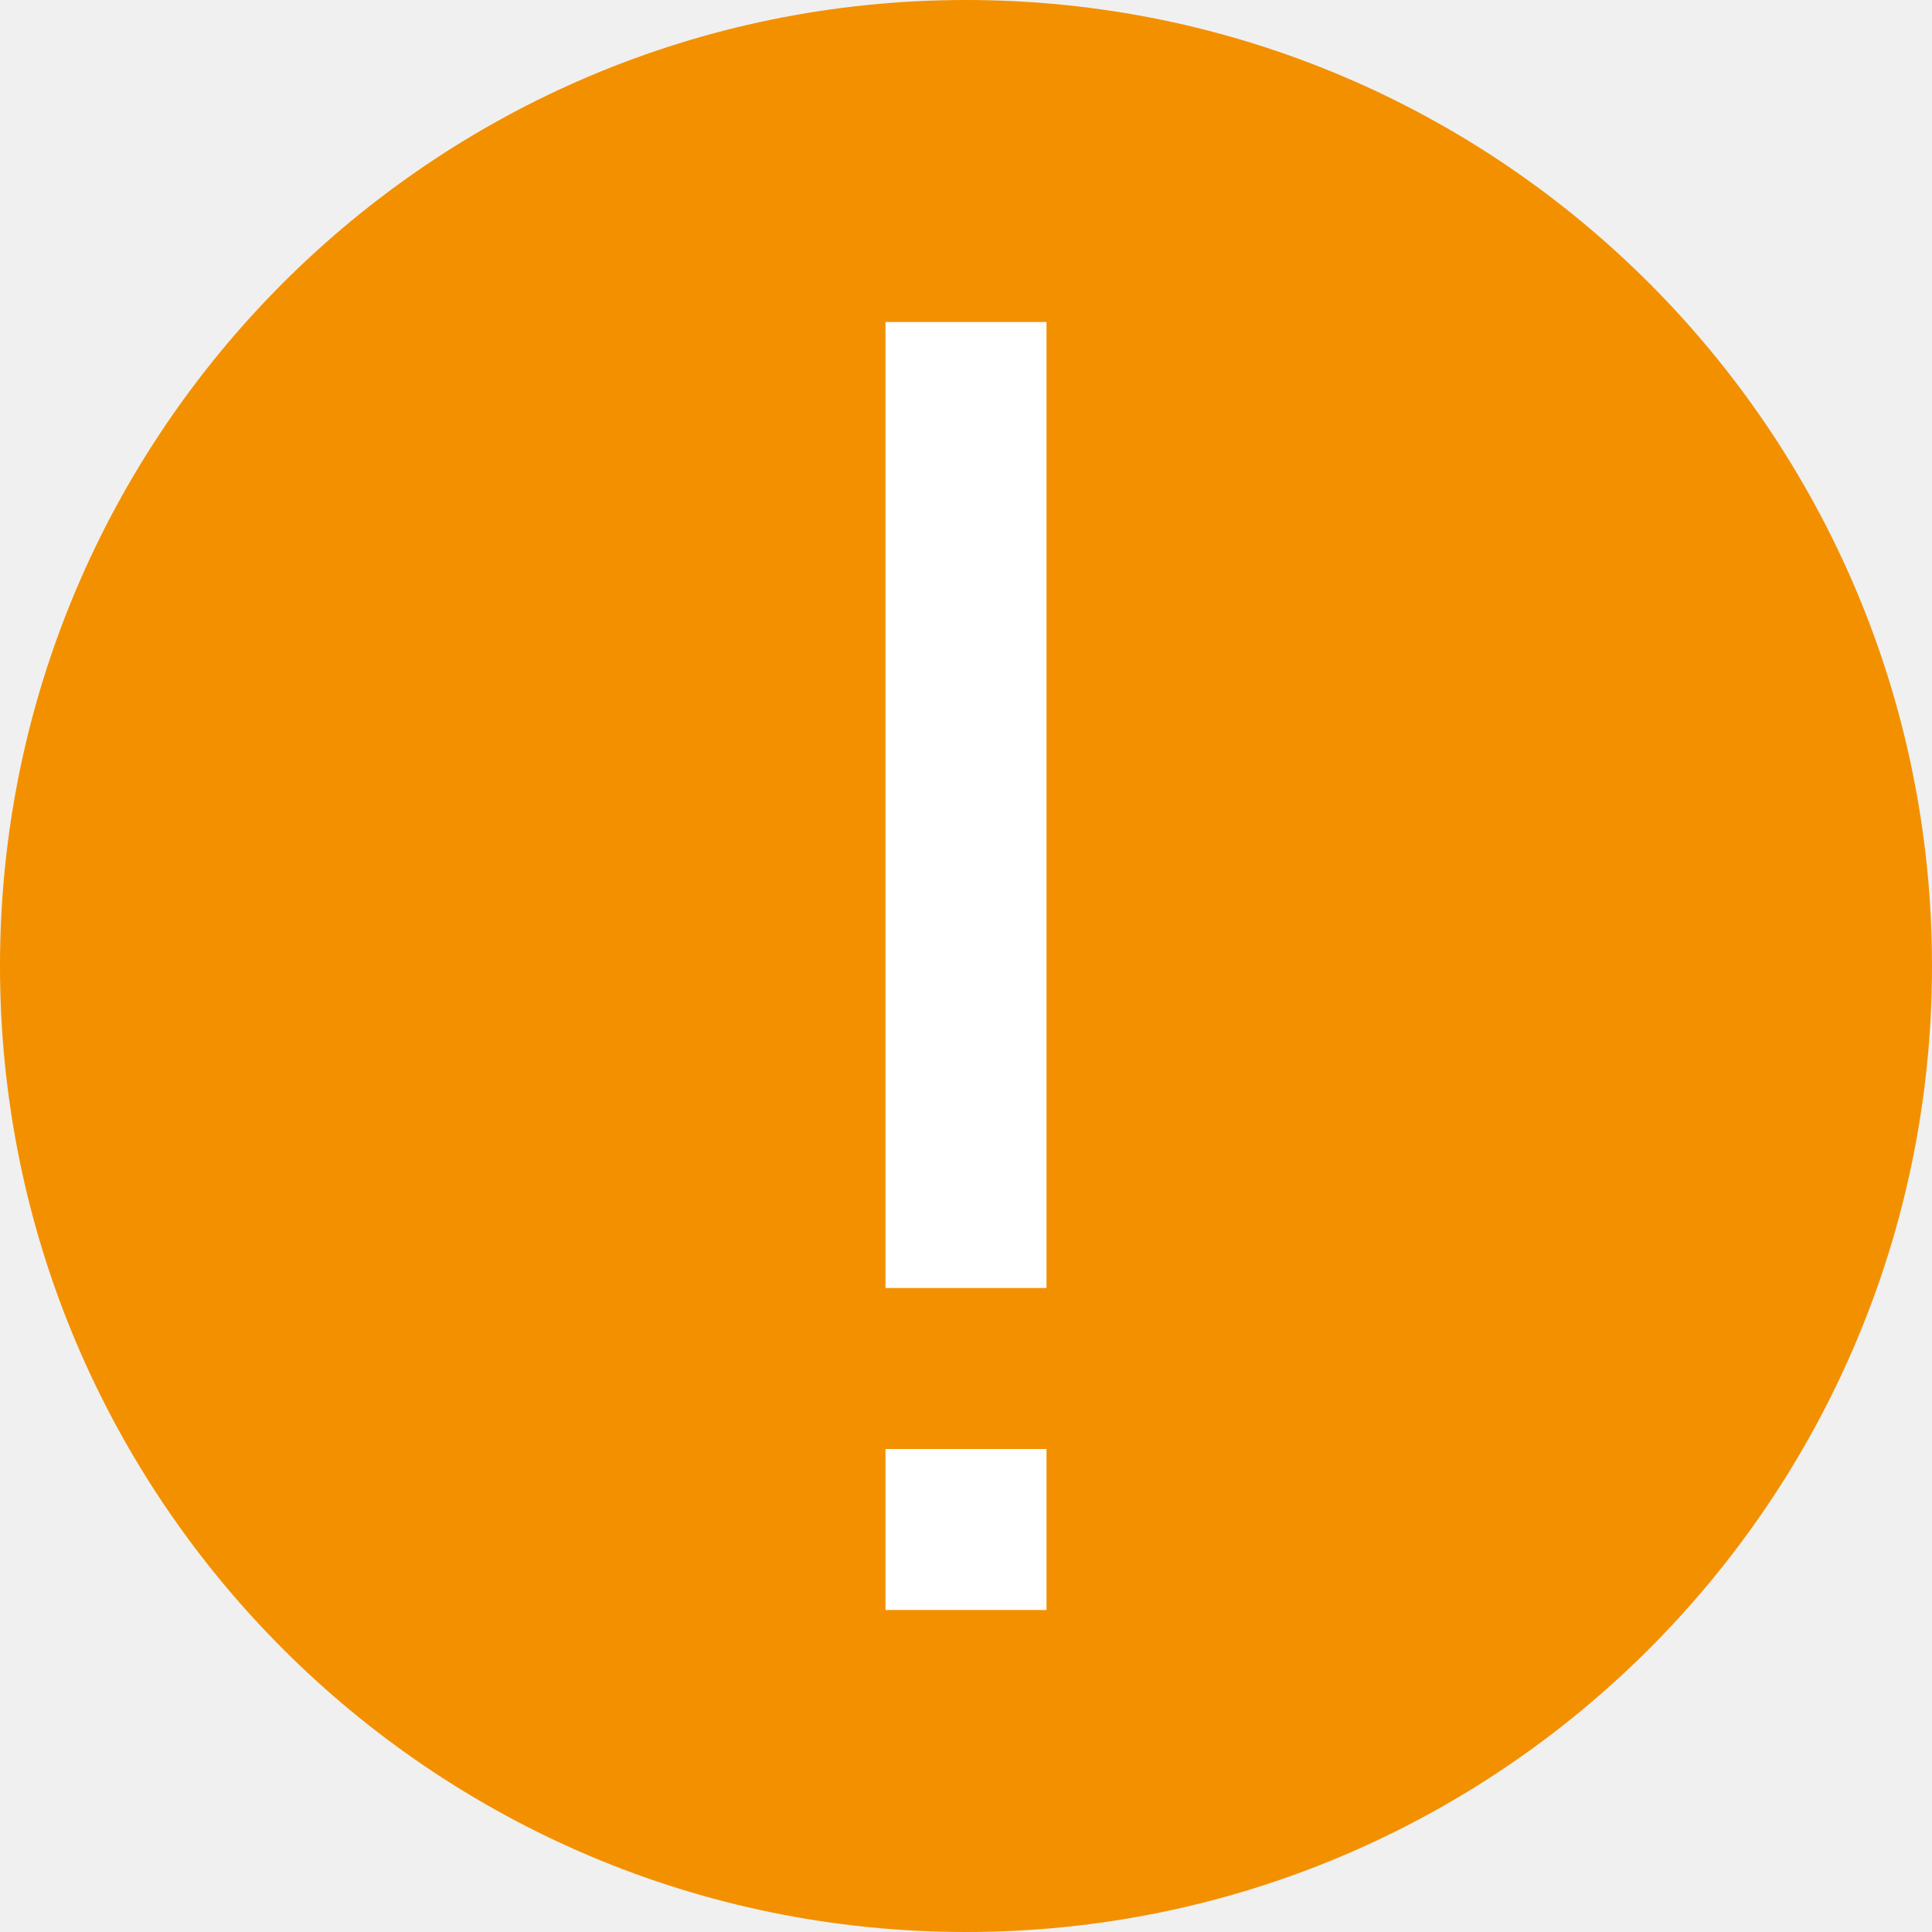
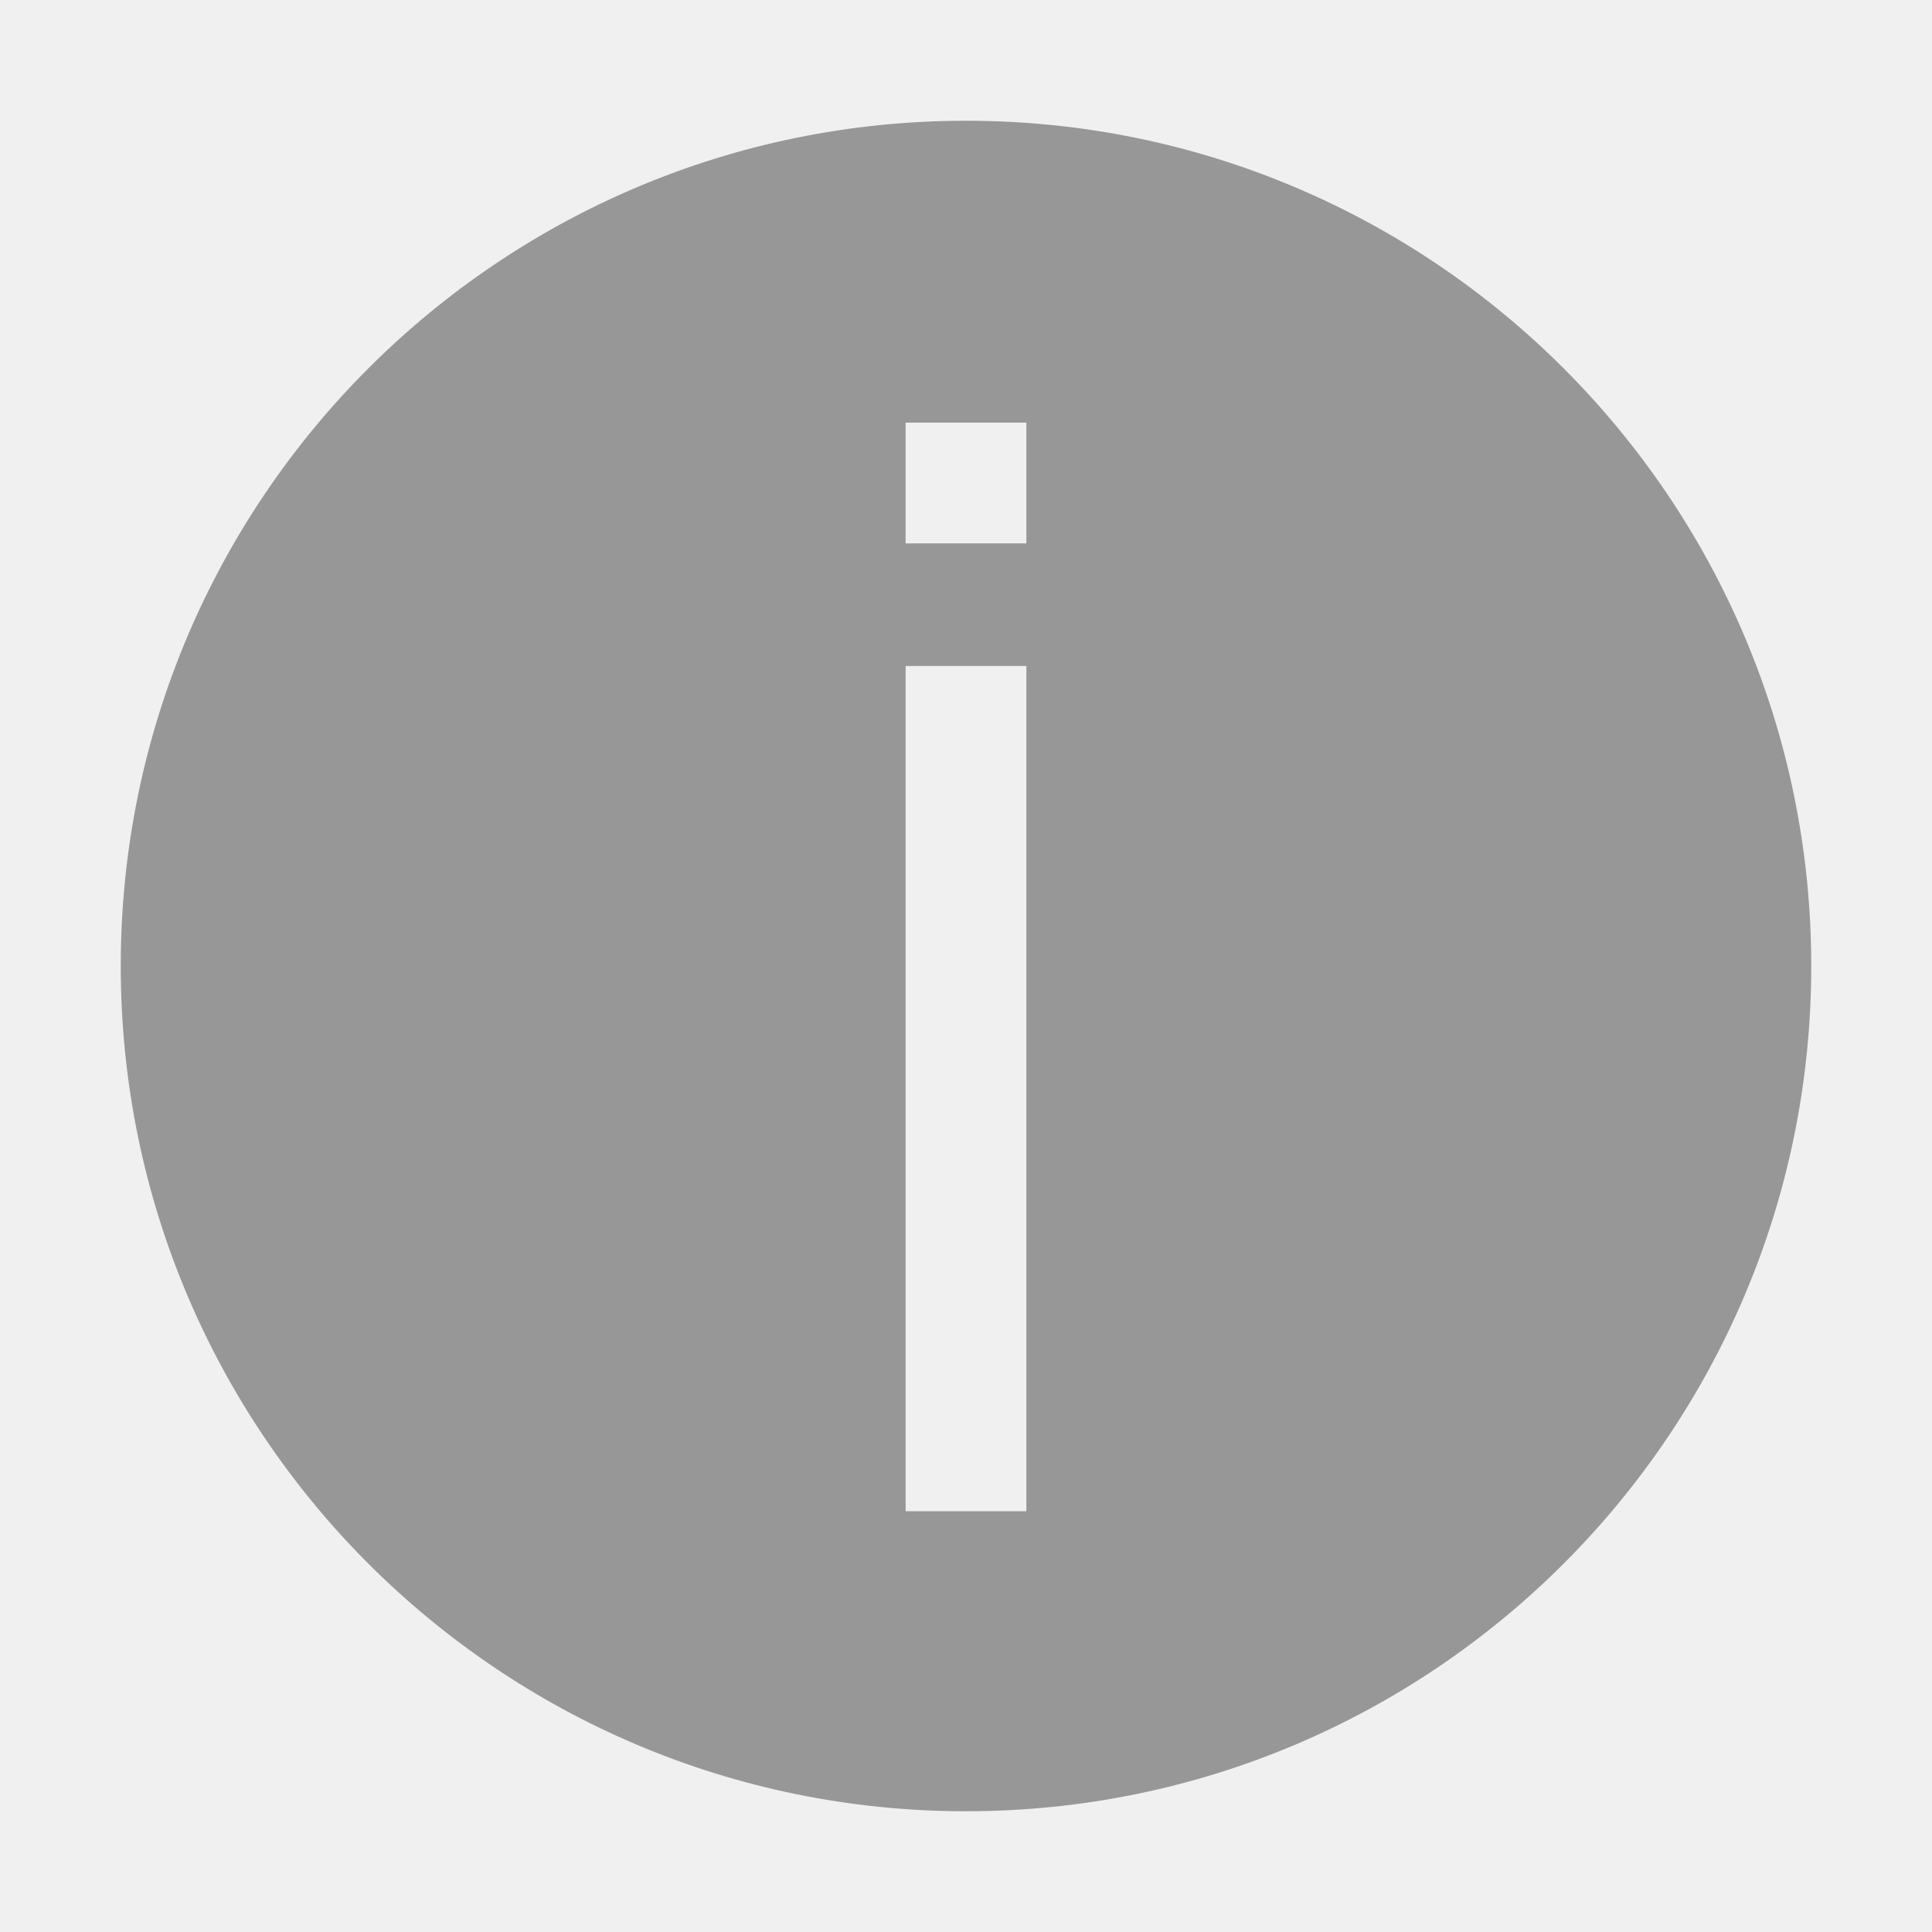
- <svg xmlns="http://www.w3.org/2000/svg" width="36px" height="36px" viewBox="0 0 36 36" version="1.1">
-   <g id="弹窗/提示" stroke="none" stroke-width="1" fill="none" fill-rule="evenodd">
-     <g id="Page-1">
-       <path d="M36,18 C36,27.939 27.939,36 18,36 C8.061,36 0,27.939 0,18 C0,8.061 8.061,0 18,0 C27.939,0 36,8.061 36,18" id="Fill-1" fill="#F39000" />
-       <line x1="18" y1="6" x2="18" y2="24" id="Stroke-3" stroke="#FFFFFF" stroke-width="3" />
-       <line x1="18" y1="27" x2="18" y2="30" id="Stroke-5" stroke="#FFFFFF" stroke-width="3" />
-     </g>
+ <svg xmlns="http://www.w3.org/2000/svg" width="1024px" height="1024px" viewBox="0 0 1024 1024" version="1.1">
+   <g id="警告提示/提示" stroke="none" stroke-width="1" fill="none" fill-rule="evenodd">
+     <rect id="矩形" fill-opacity="0" fill="#D8D8D8" x="0" y="0" width="1024" height="1024" />
+     <path d="M512,64 C759.371,64 960,264.629 960,512 C960,759.371 759.371,960 512,960 C264.629,960 64,759.371 64,512 C64,264.629 264.629,64 512,64 Z M544,353 L480,353 L480,801 L544,801 L544,353 Z M544,224 L480,224 L480,288 L544,288 L544,224 Z" id="形状结合" fill="#979797" />
  </g>
</svg>
